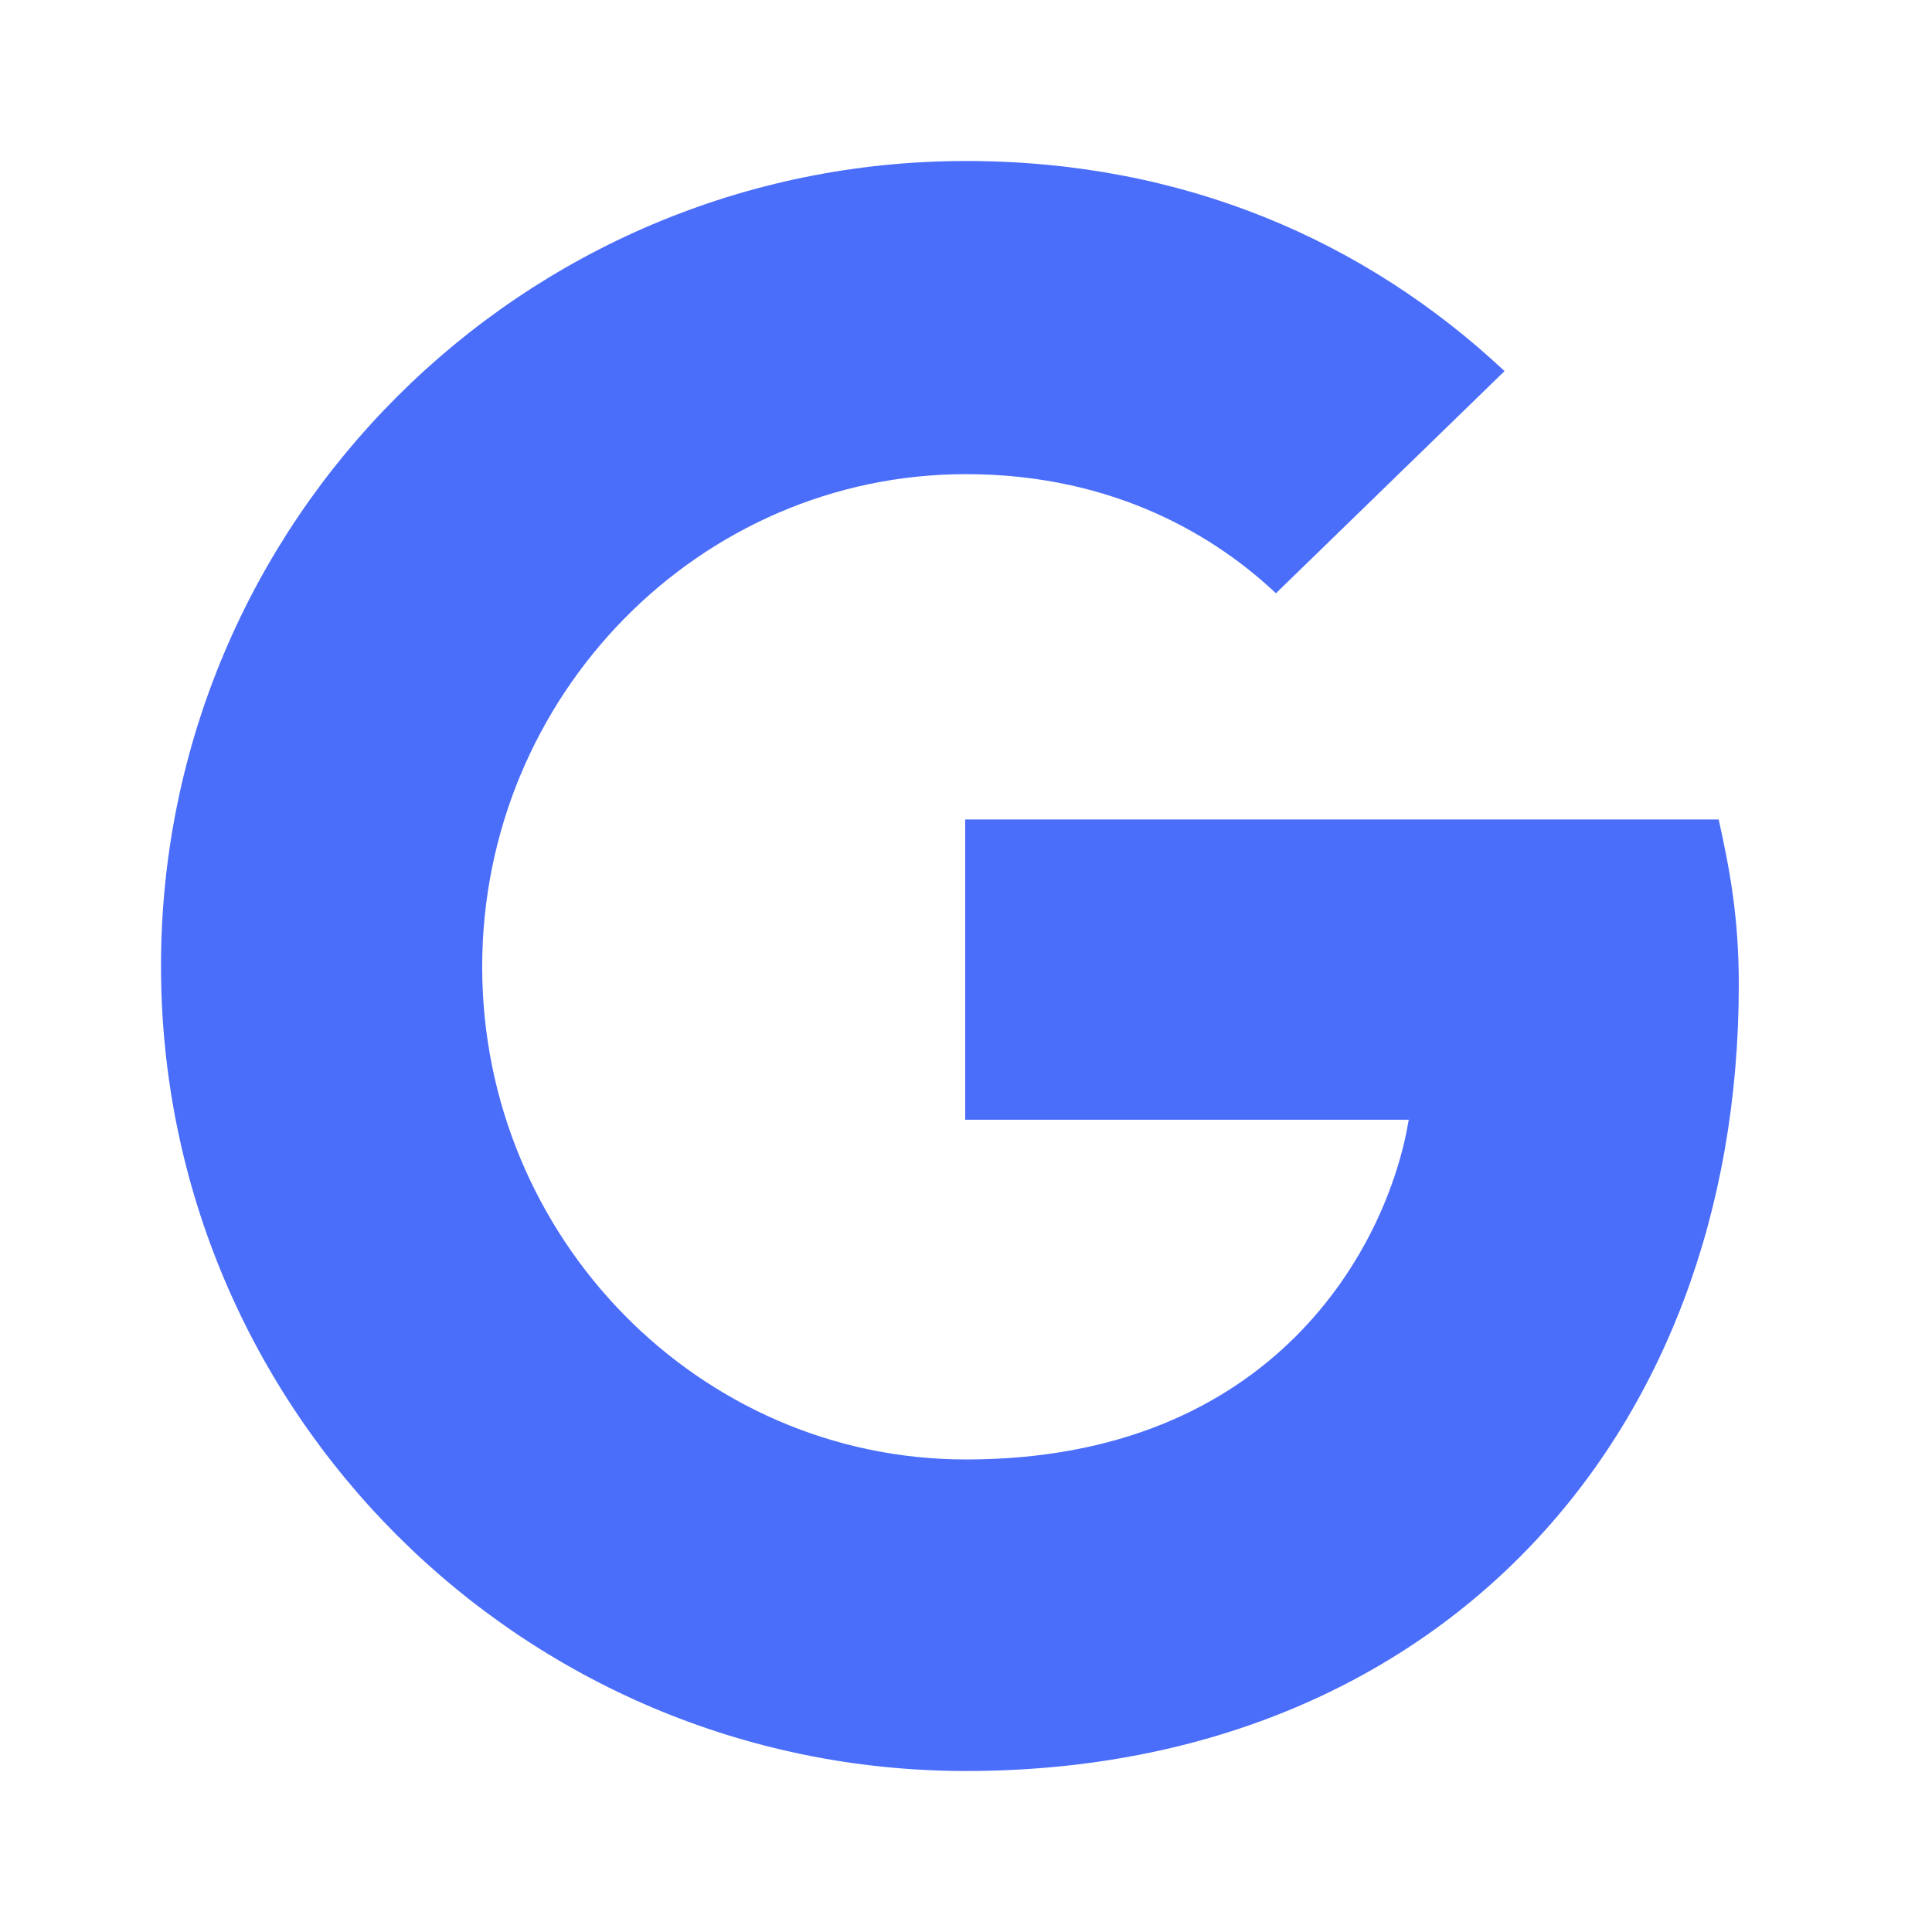
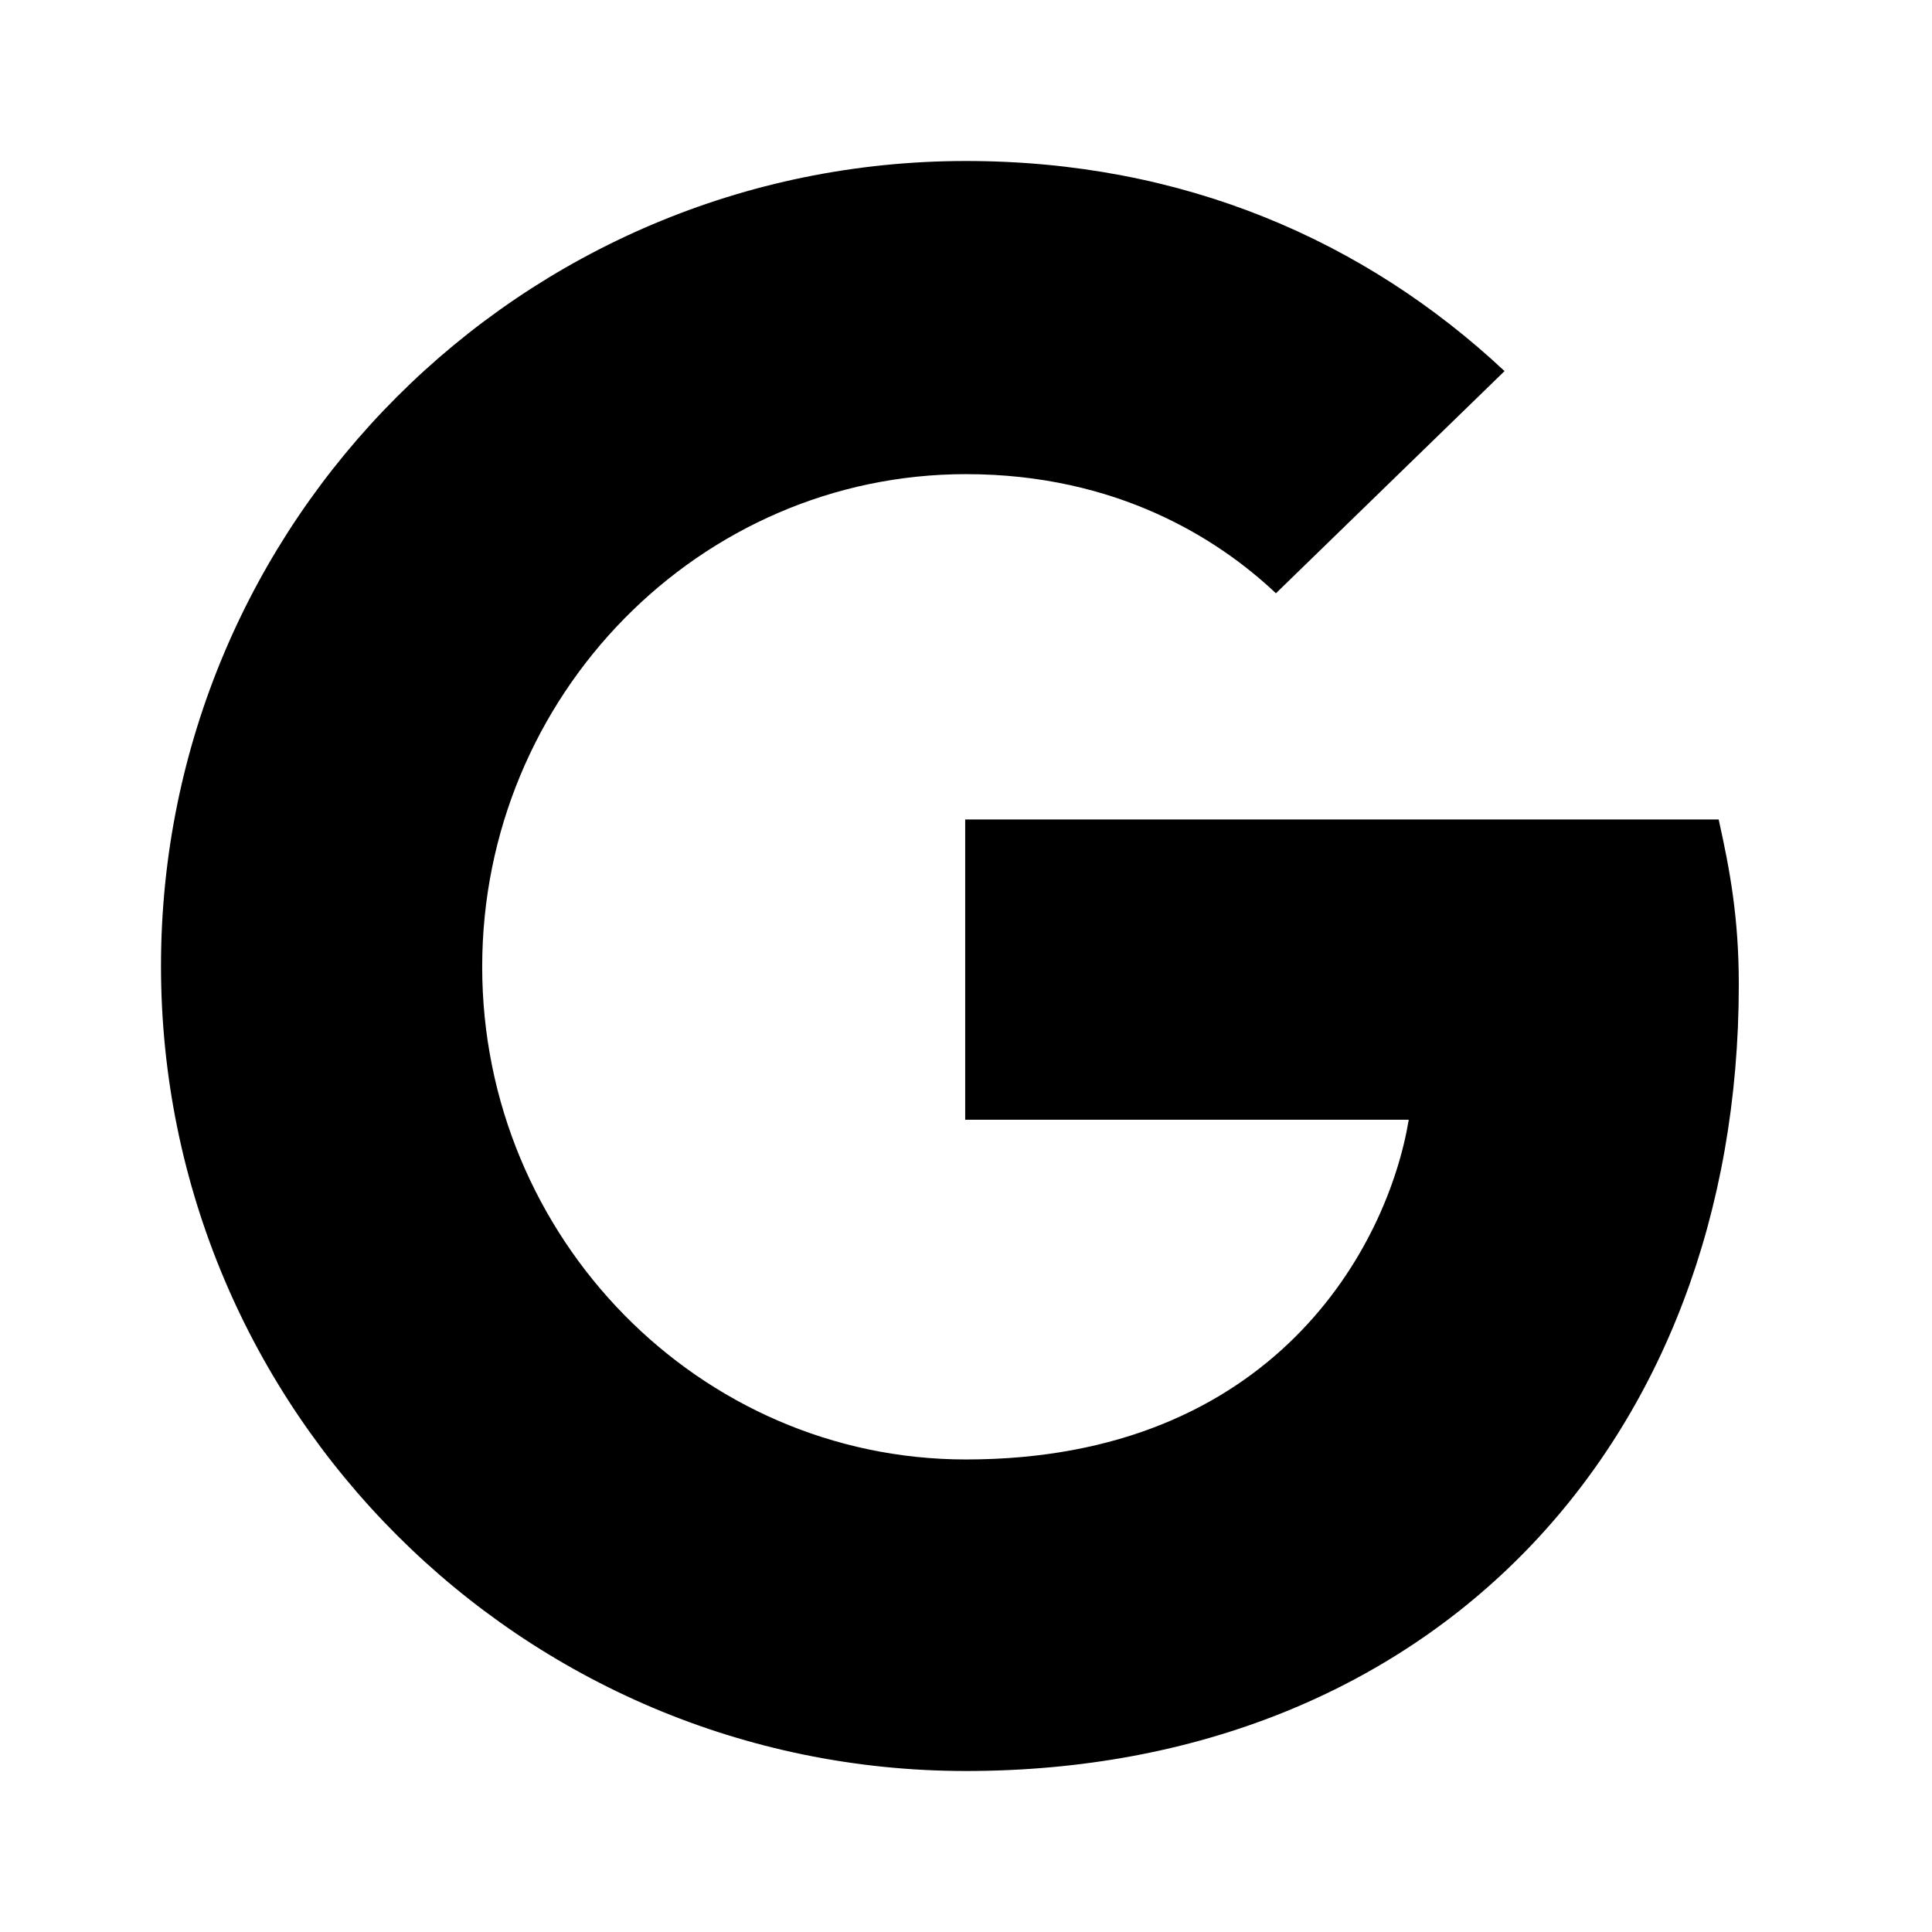
<svg xmlns="http://www.w3.org/2000/svg" width="32px" height="32px" viewBox="0 0 24 24" version="1.1">
  <g id="brand" stroke="none" stroke-width="1" fill="none" fill-rule="evenodd">
-     <g id="google" fill="#4B6EFA" fill-rule="nonzero">
+     <g id="google" fill="#000000" fill-rule="nonzero">
      <path d="M11.99,13.9 L11.99,10.18 L21.35,10.18 C21.49,10.81 21.6,11.4 21.6,12.23 C21.6,17.94 17.77,22 12,22 C6.48,22 2,17.52 2,12 C2,6.48 6.48,2 12,2 C14.7,2 16.96,2.99 18.69,4.61 L15.85,7.37 C15.13,6.69 13.87,5.89 12,5.89 C8.69,5.89 5.99,8.64 5.99,12.01 C5.99,15.38 8.69,18.13 12,18.13 C15.83,18.13 17.24,15.48 17.5,13.91 L11.99,13.91 L11.99,13.9 Z" id="Shape" />
    </g>
  </g>
</svg>
